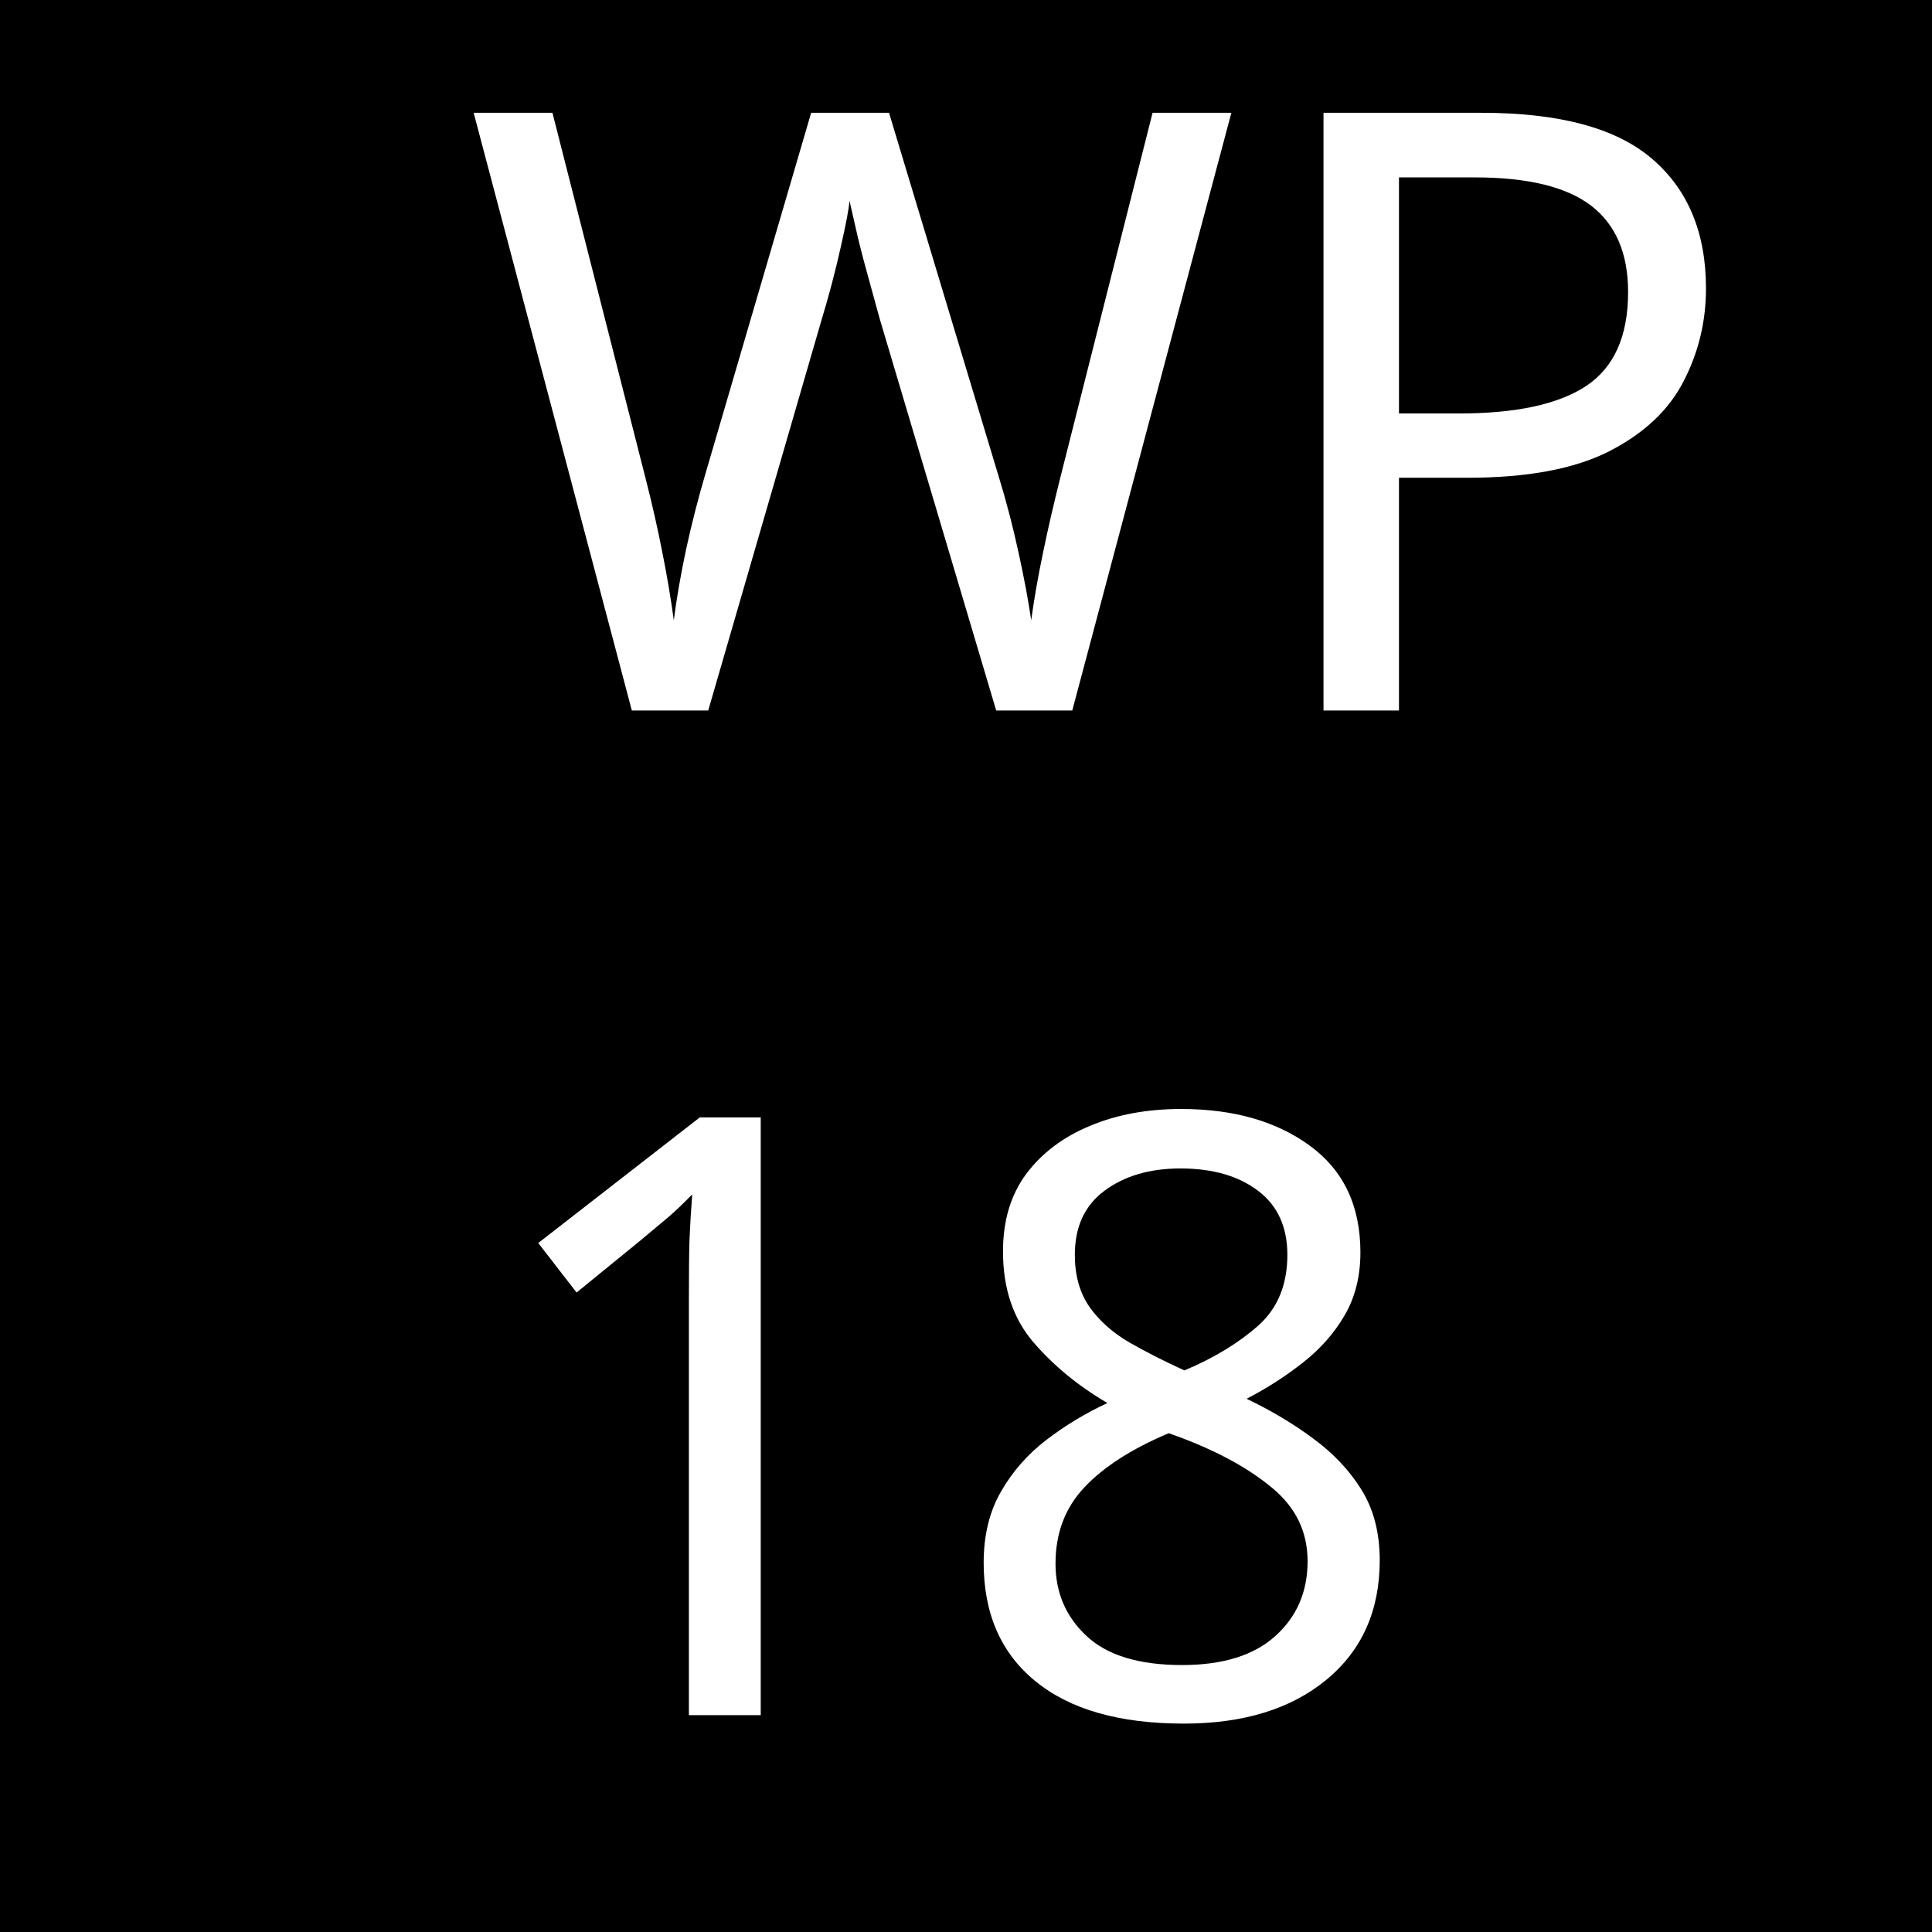
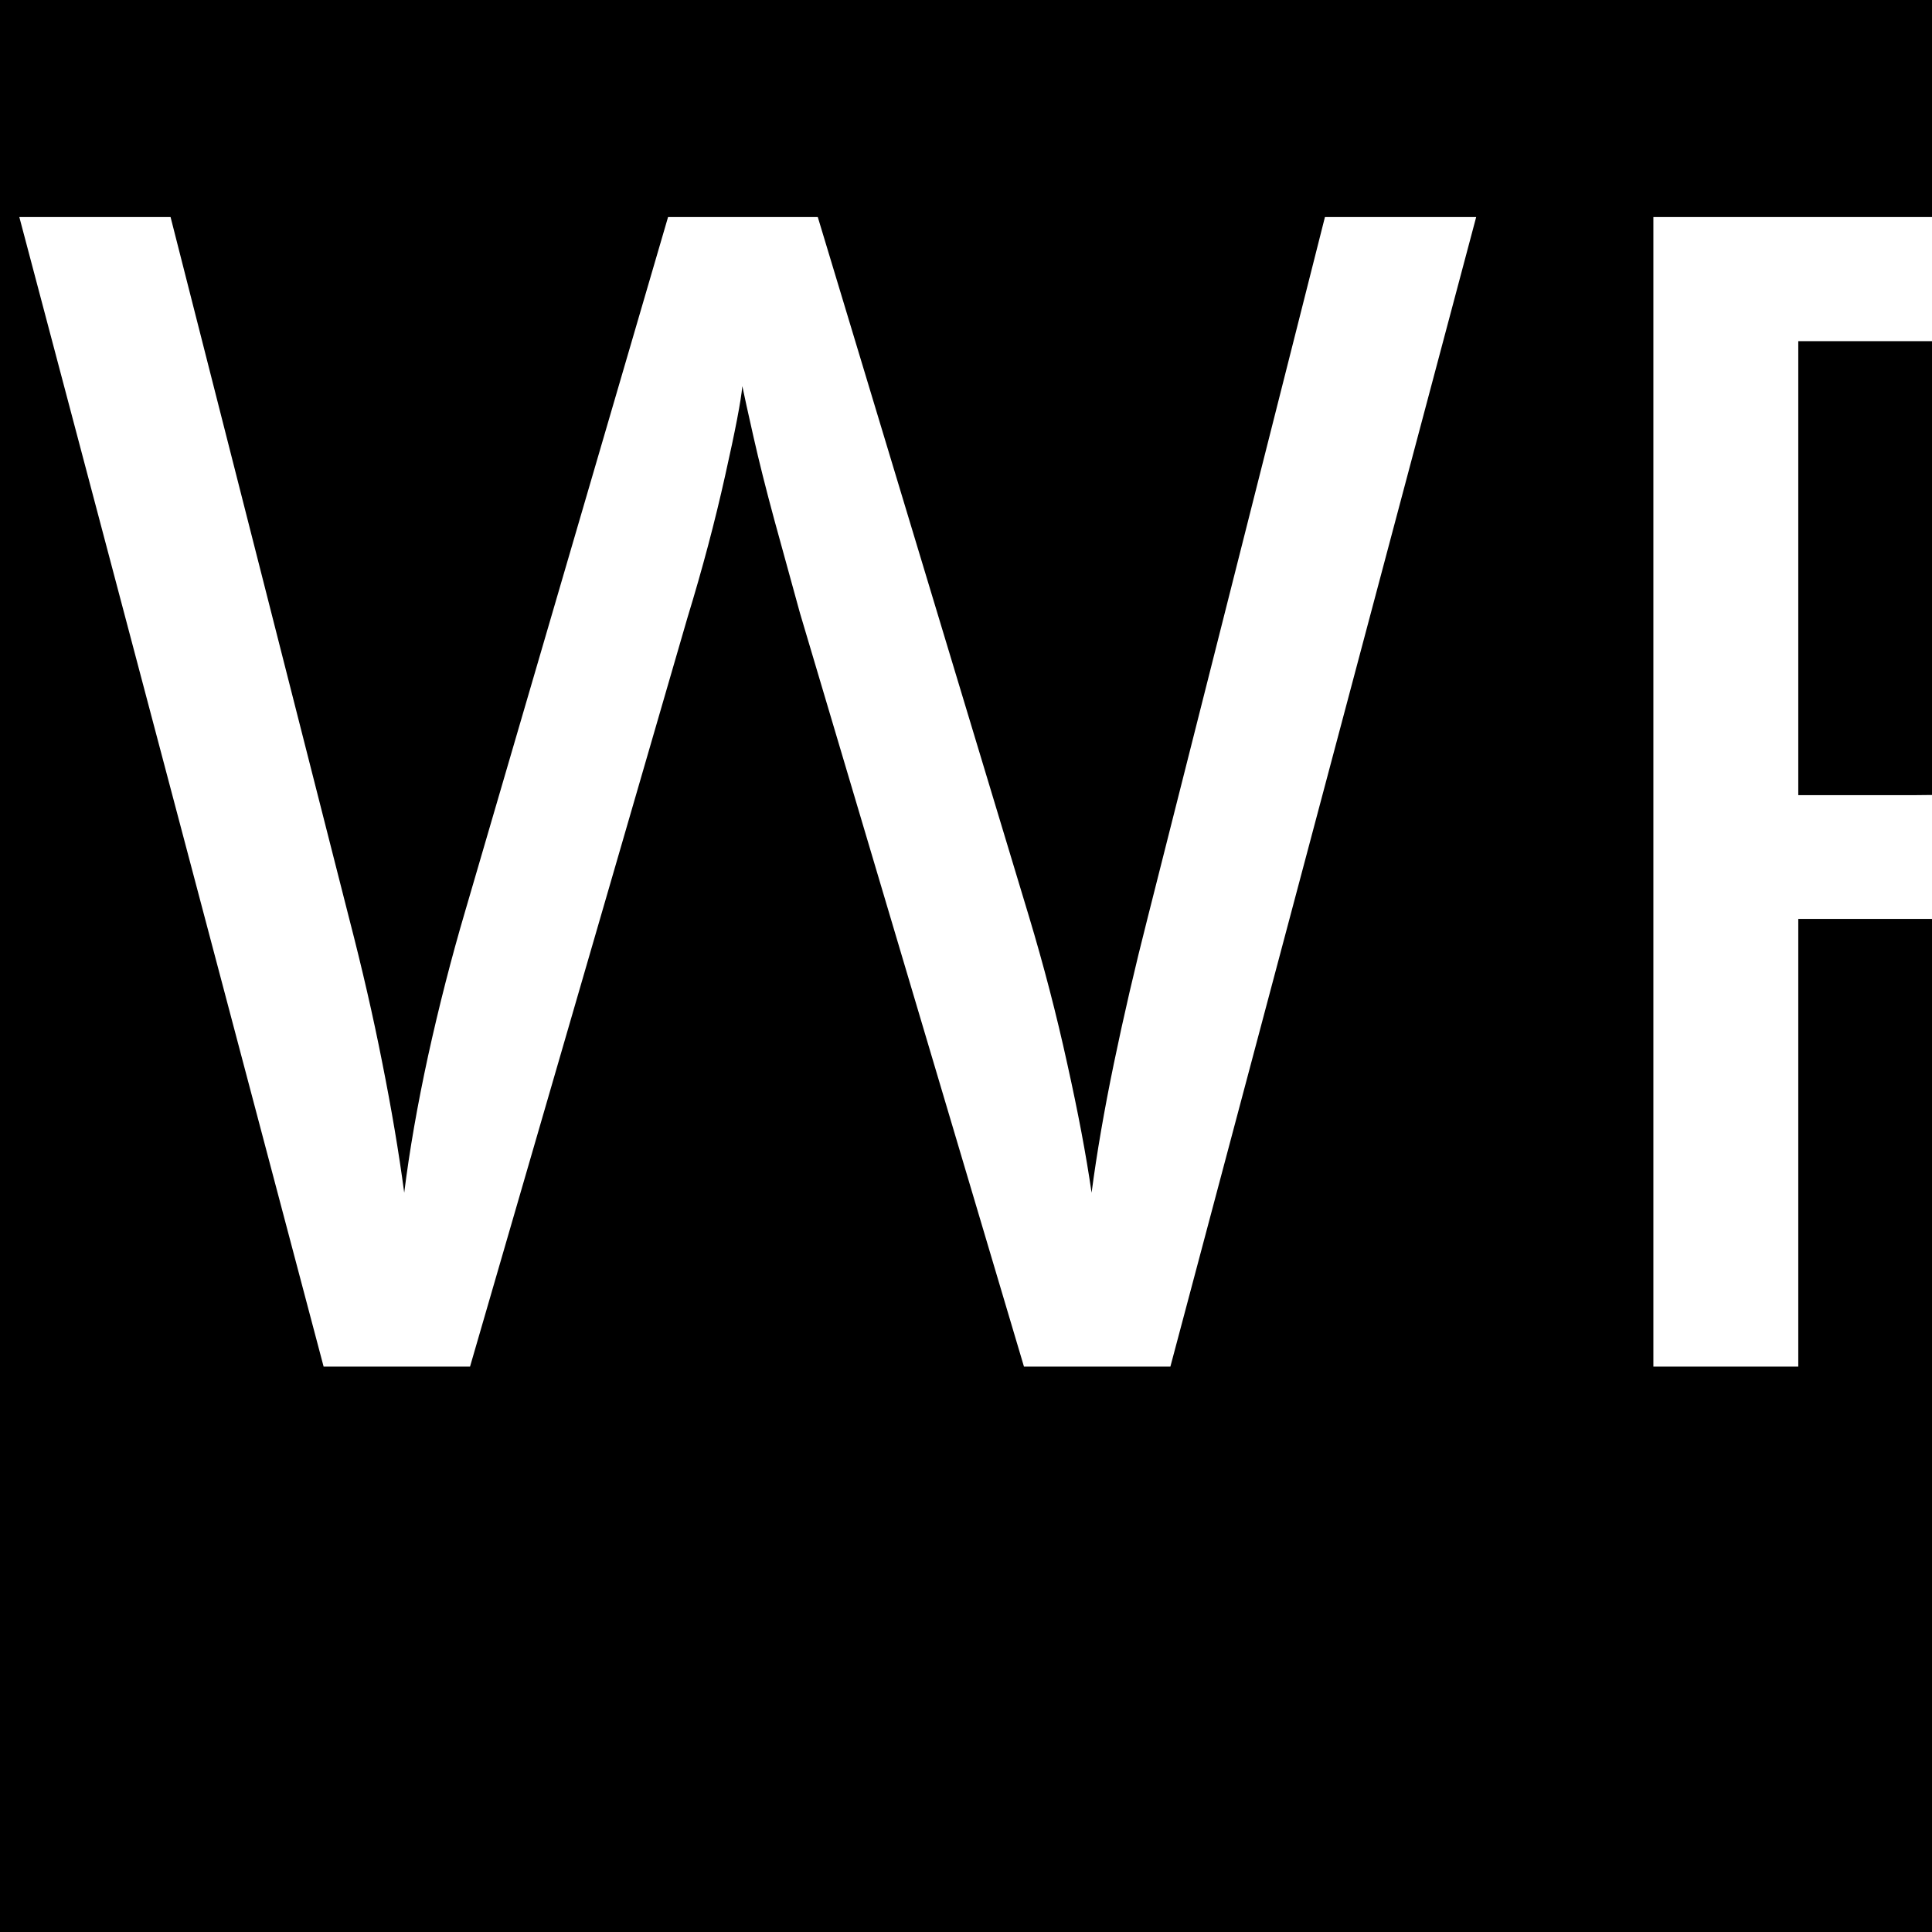
<svg xmlns="http://www.w3.org/2000/svg" version="1.1" id="Layer_1" x="0px" y="0px" viewBox="0 0 100 100" style="enable-background:new 0 0 100 100;" xml:space="preserve">
  <style type="text/css">
	.st0{fill:#FFFFFF;}
	.st1{font-family:'IBMPlexMono-Medium';}
- 	.st2{font-size:43.334px;}
+ 	.st2{font-size:83.334px;}
</style>
  <g>
    <rect x="-8.5" y="-8.5" width="117" height="117" />
    <path d="M108-8v116H-8V-8H108 M109-9H-9v118h118V-9L109-9z" />
  </g>
-   <text transform="matrix(1 0 0 1 24.0006 36.7759)">
-     <tspan x="0" y="0" class="st0 st1 st2">WP</tspan>
-     <tspan x="0" y="52" class="st0 st1 st2">18</tspan>
-   </text>
+   <text transform="matrix(1 0 0 1 4.882812e-04 70.7354)" class="st0 st1 st2">WP</text>
</svg>
